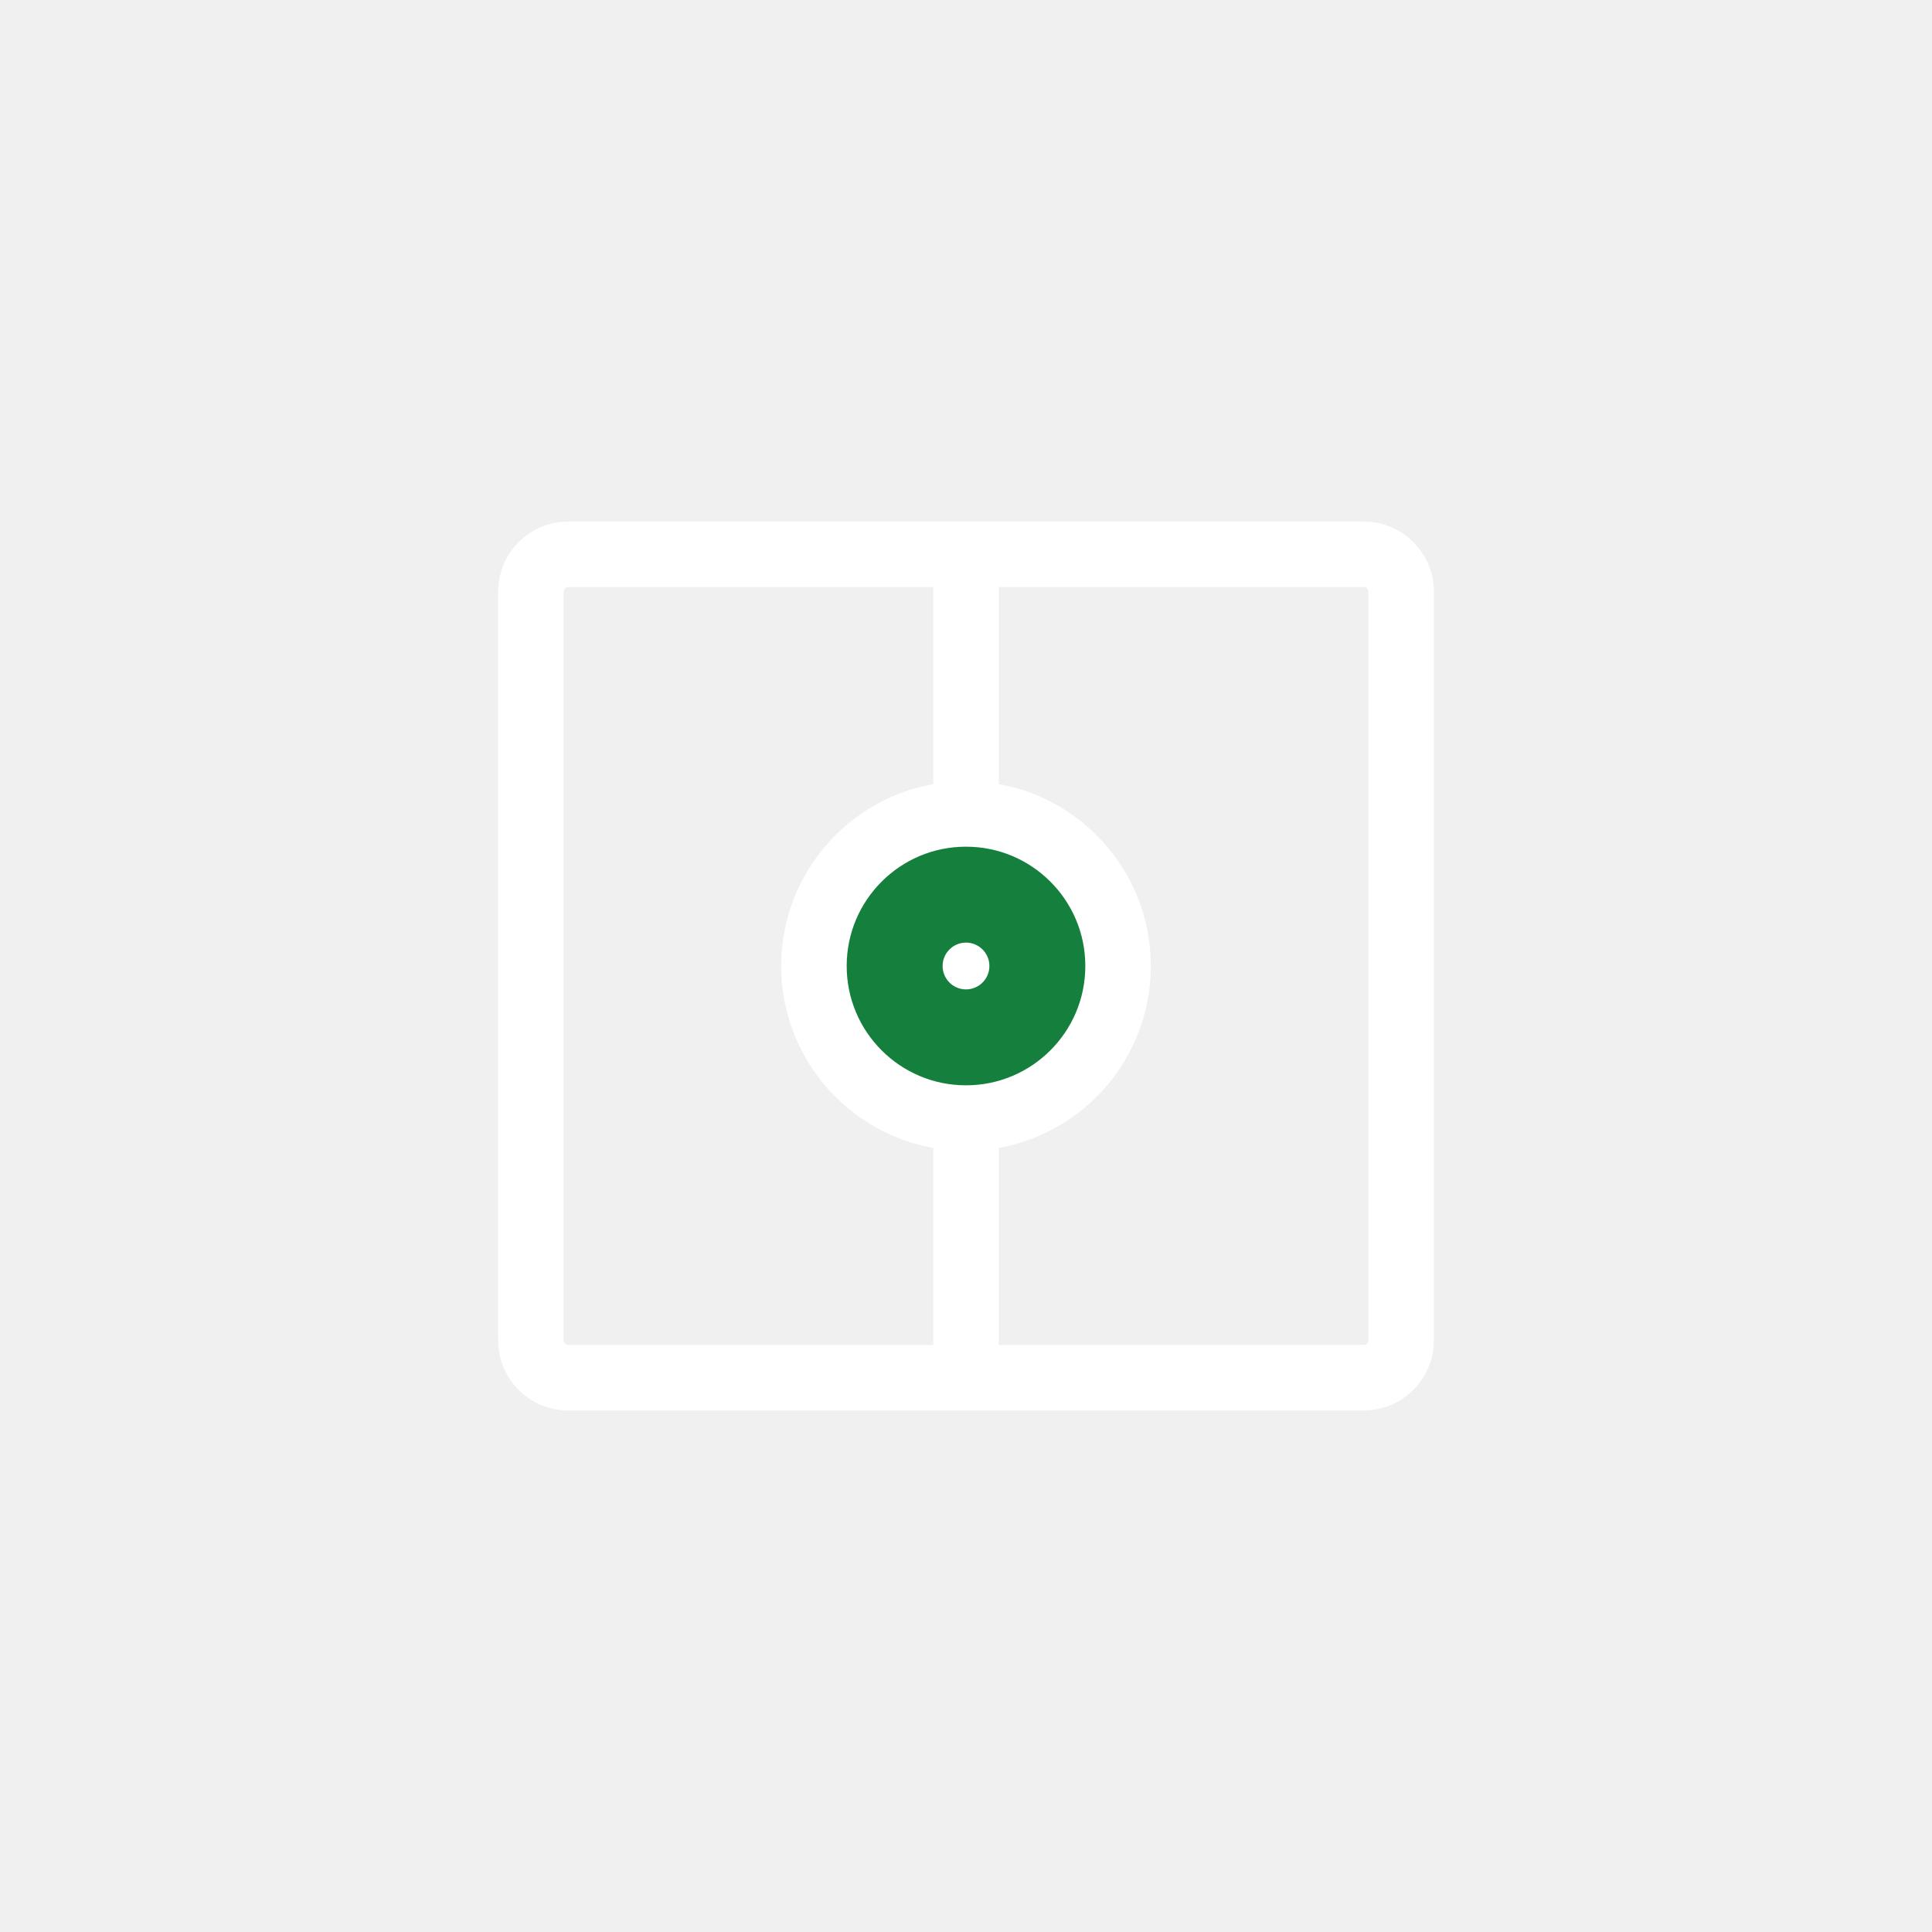
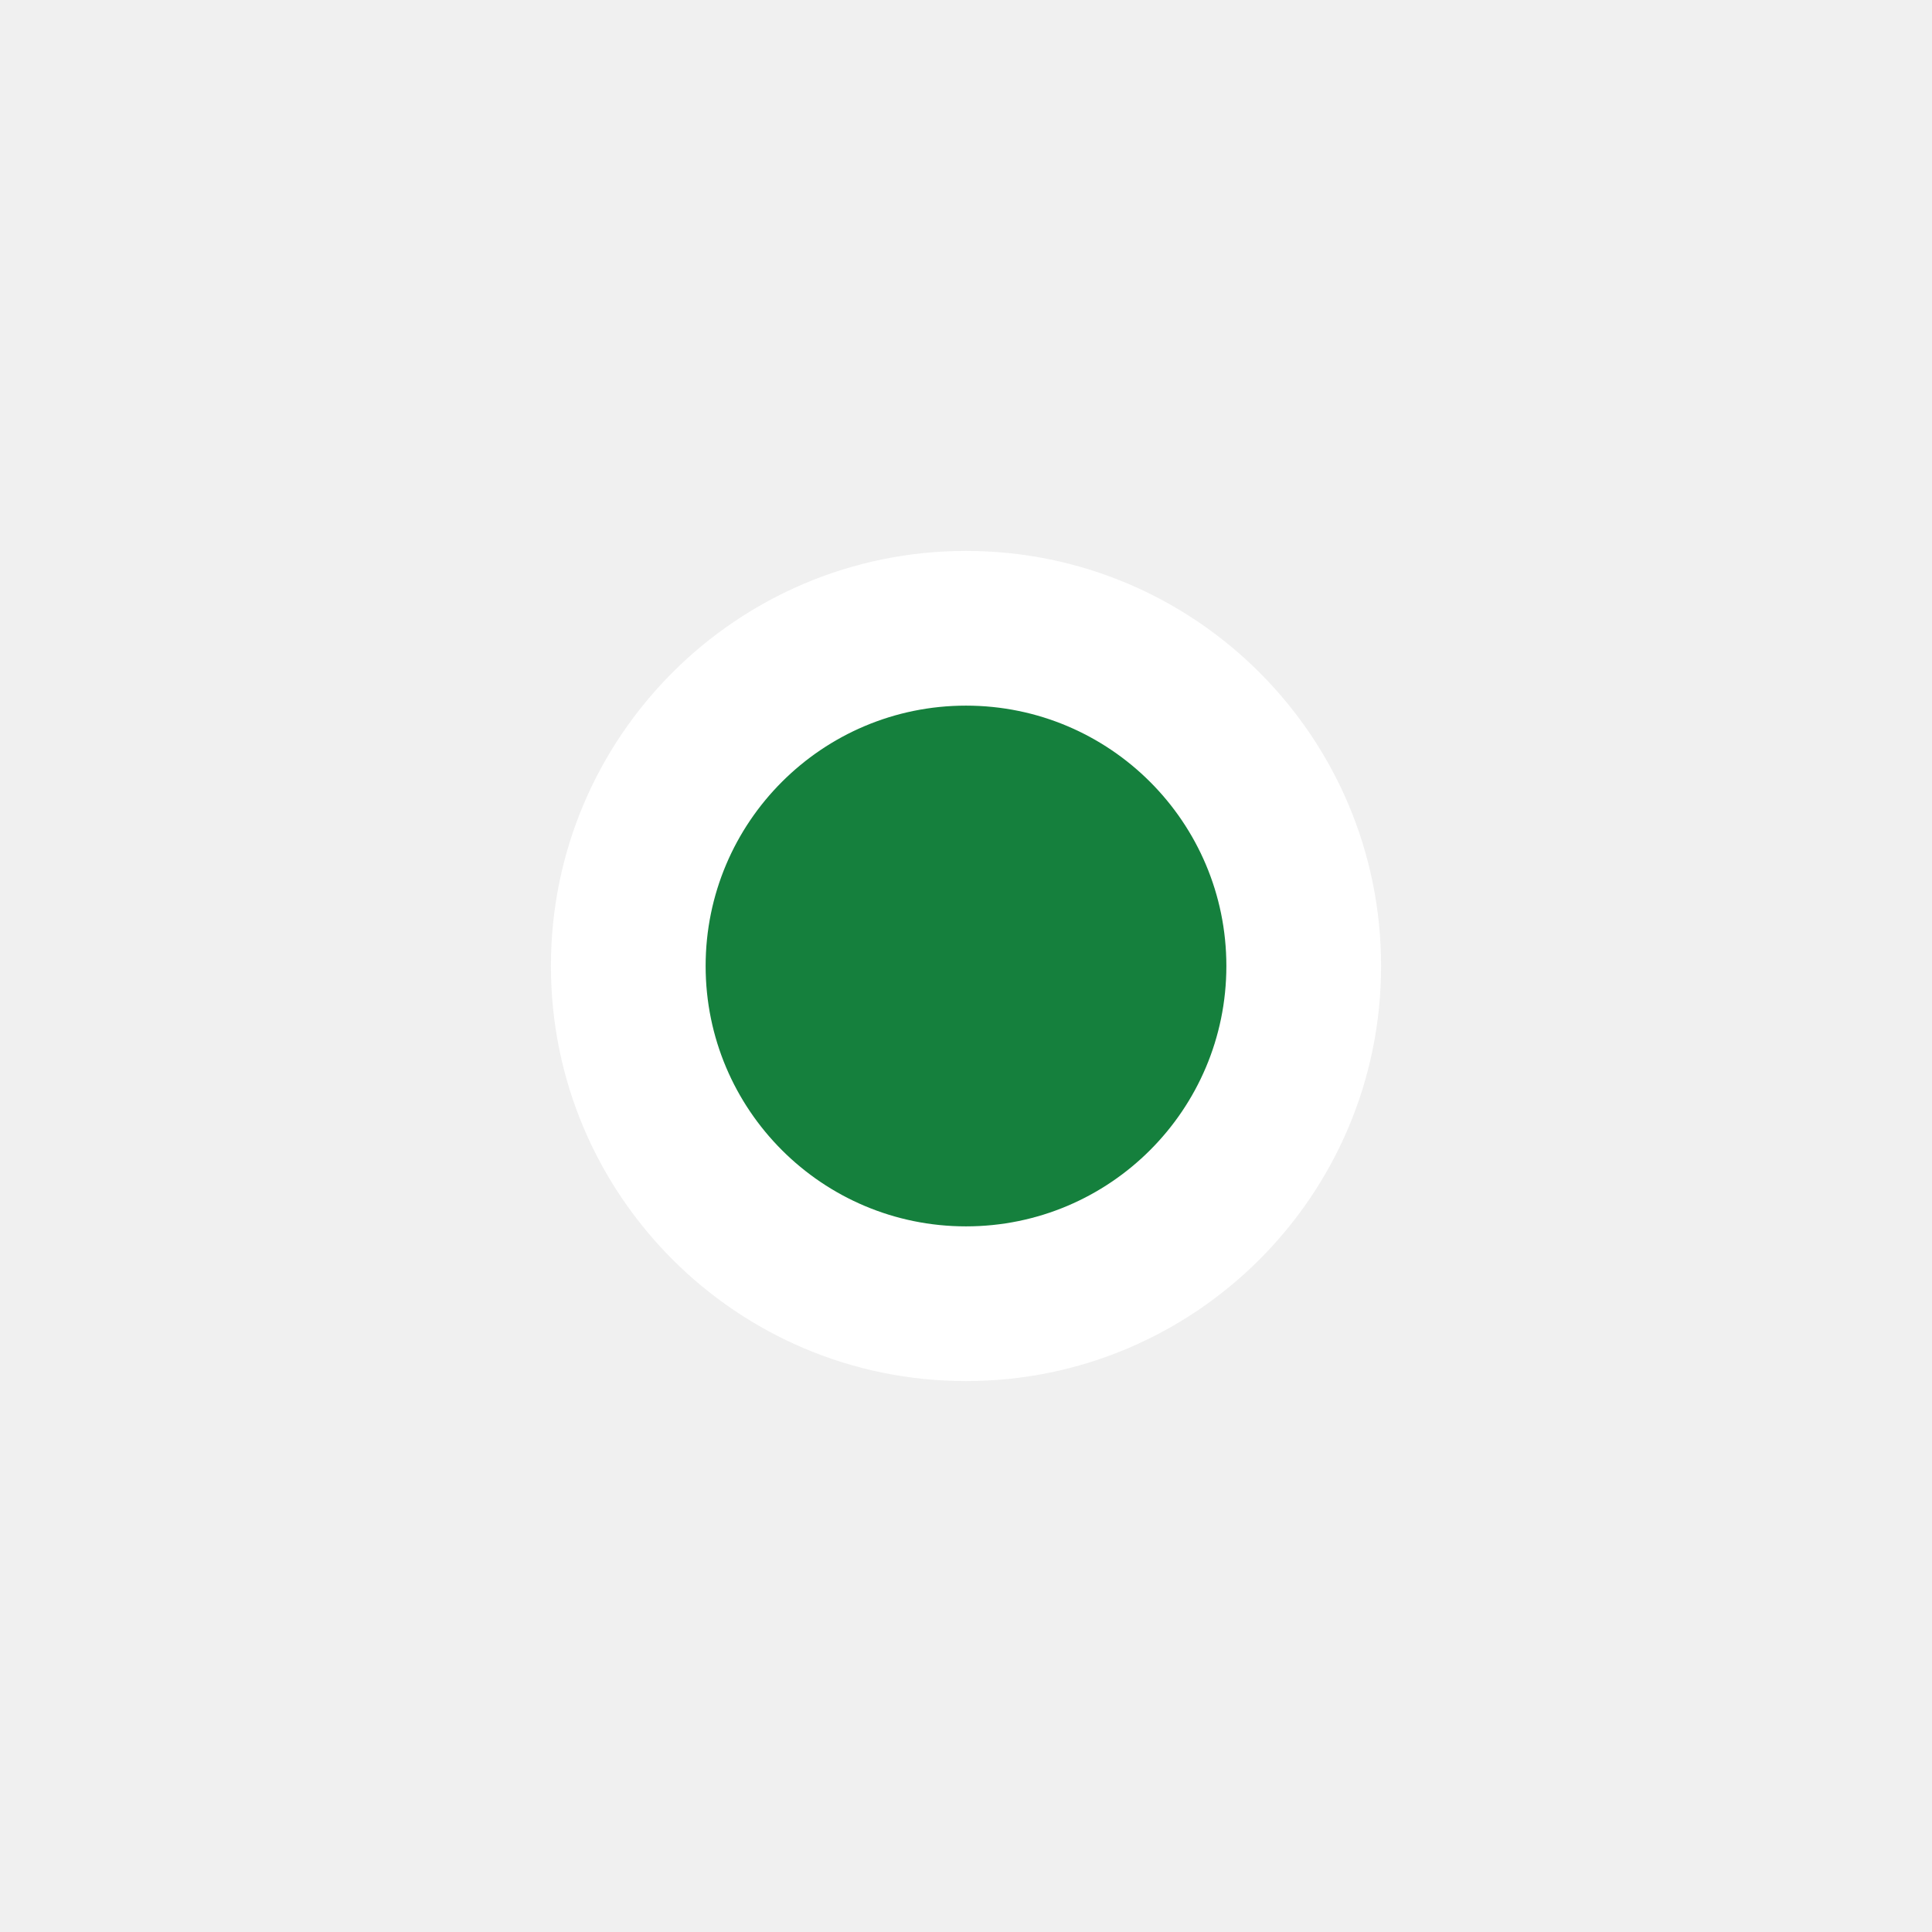
<svg xmlns="http://www.w3.org/2000/svg" viewBox="0 0 1024 1024" width="1024" height="1024">
-   <g transform="translate(512 512) scale(0.62) translate(-512 -512)">
-     <rect x="140" y="160" width="744" height="704" rx="32" ry="32" fill="none" stroke="#FFFFFF" stroke-width="56" />
-     <line x1="512" y1="160" x2="512" y2="864" stroke="#FFFFFF" stroke-width="56" />
-     <circle cx="512" cy="512" r="130" fill="#15803D" stroke="#FFFFFF" stroke-width="56" />
-     <circle cx="512" cy="512" r="20" fill="#FFFFFF" />
-   </g>
+   <circle cx="512" cy="512" r="220" fill="#FFFFFF" />
+   <circle cx="512" cy="512" r="138" fill="#15803D" />
</svg>
